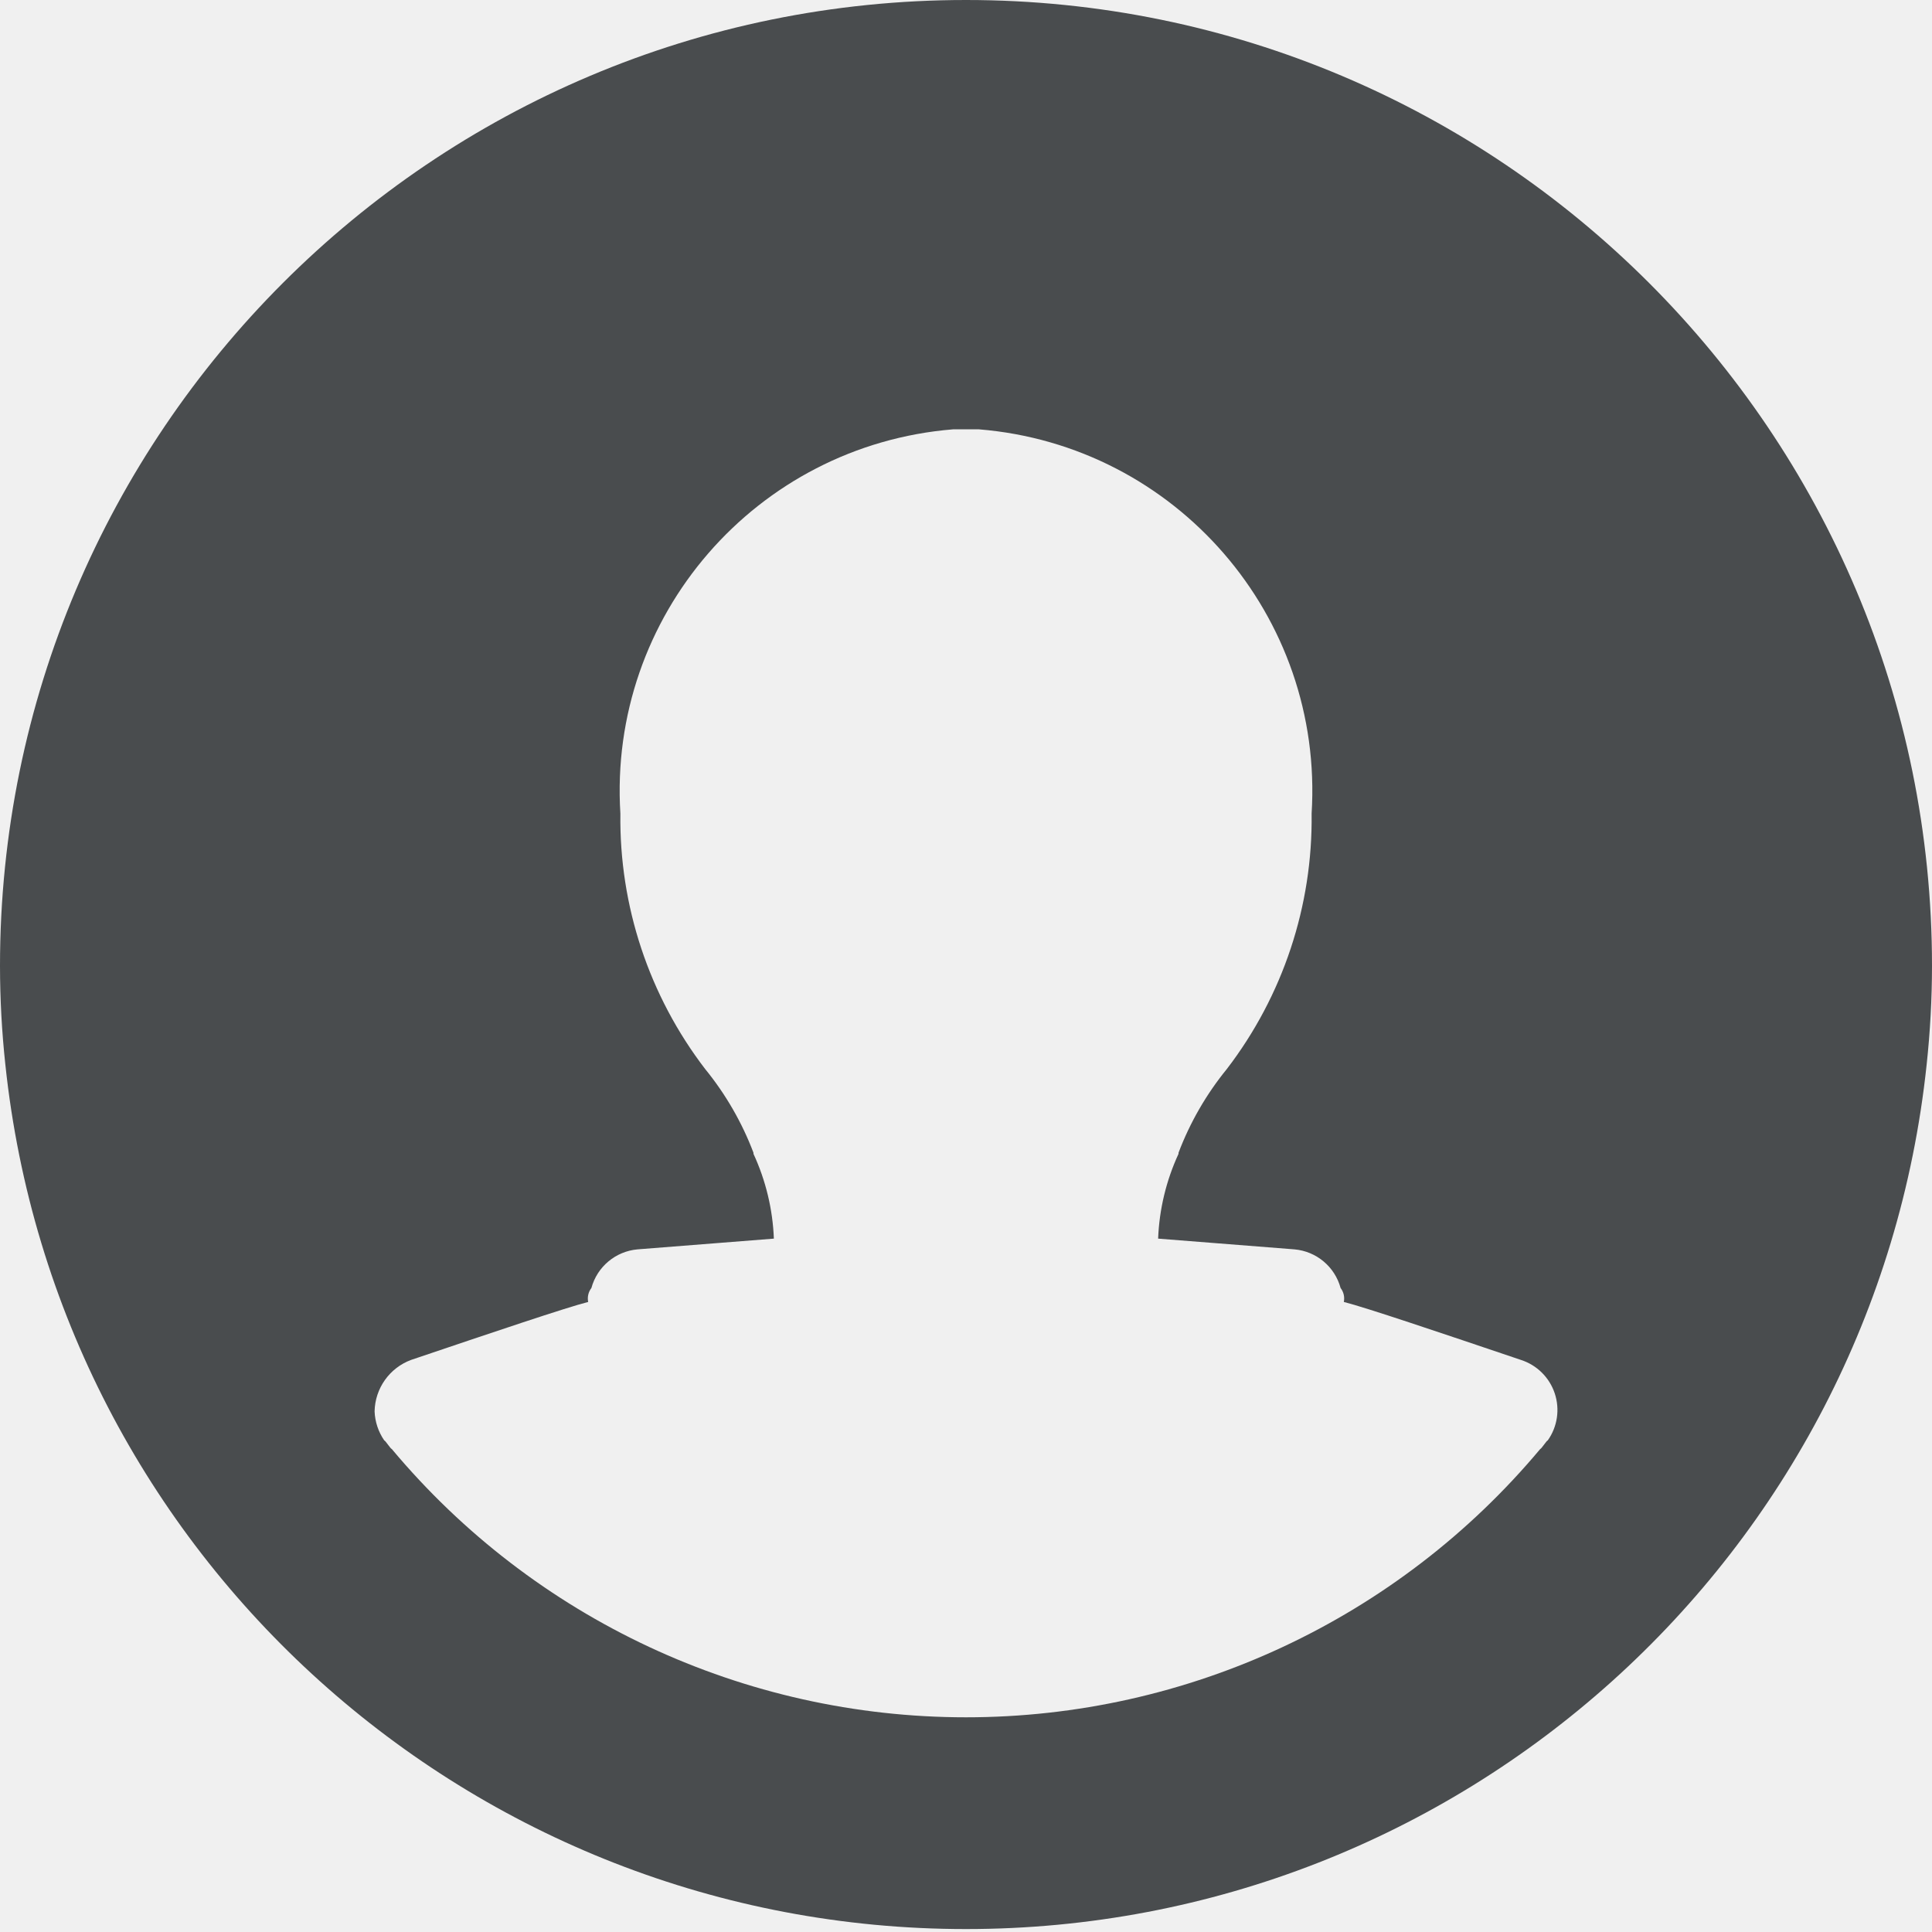
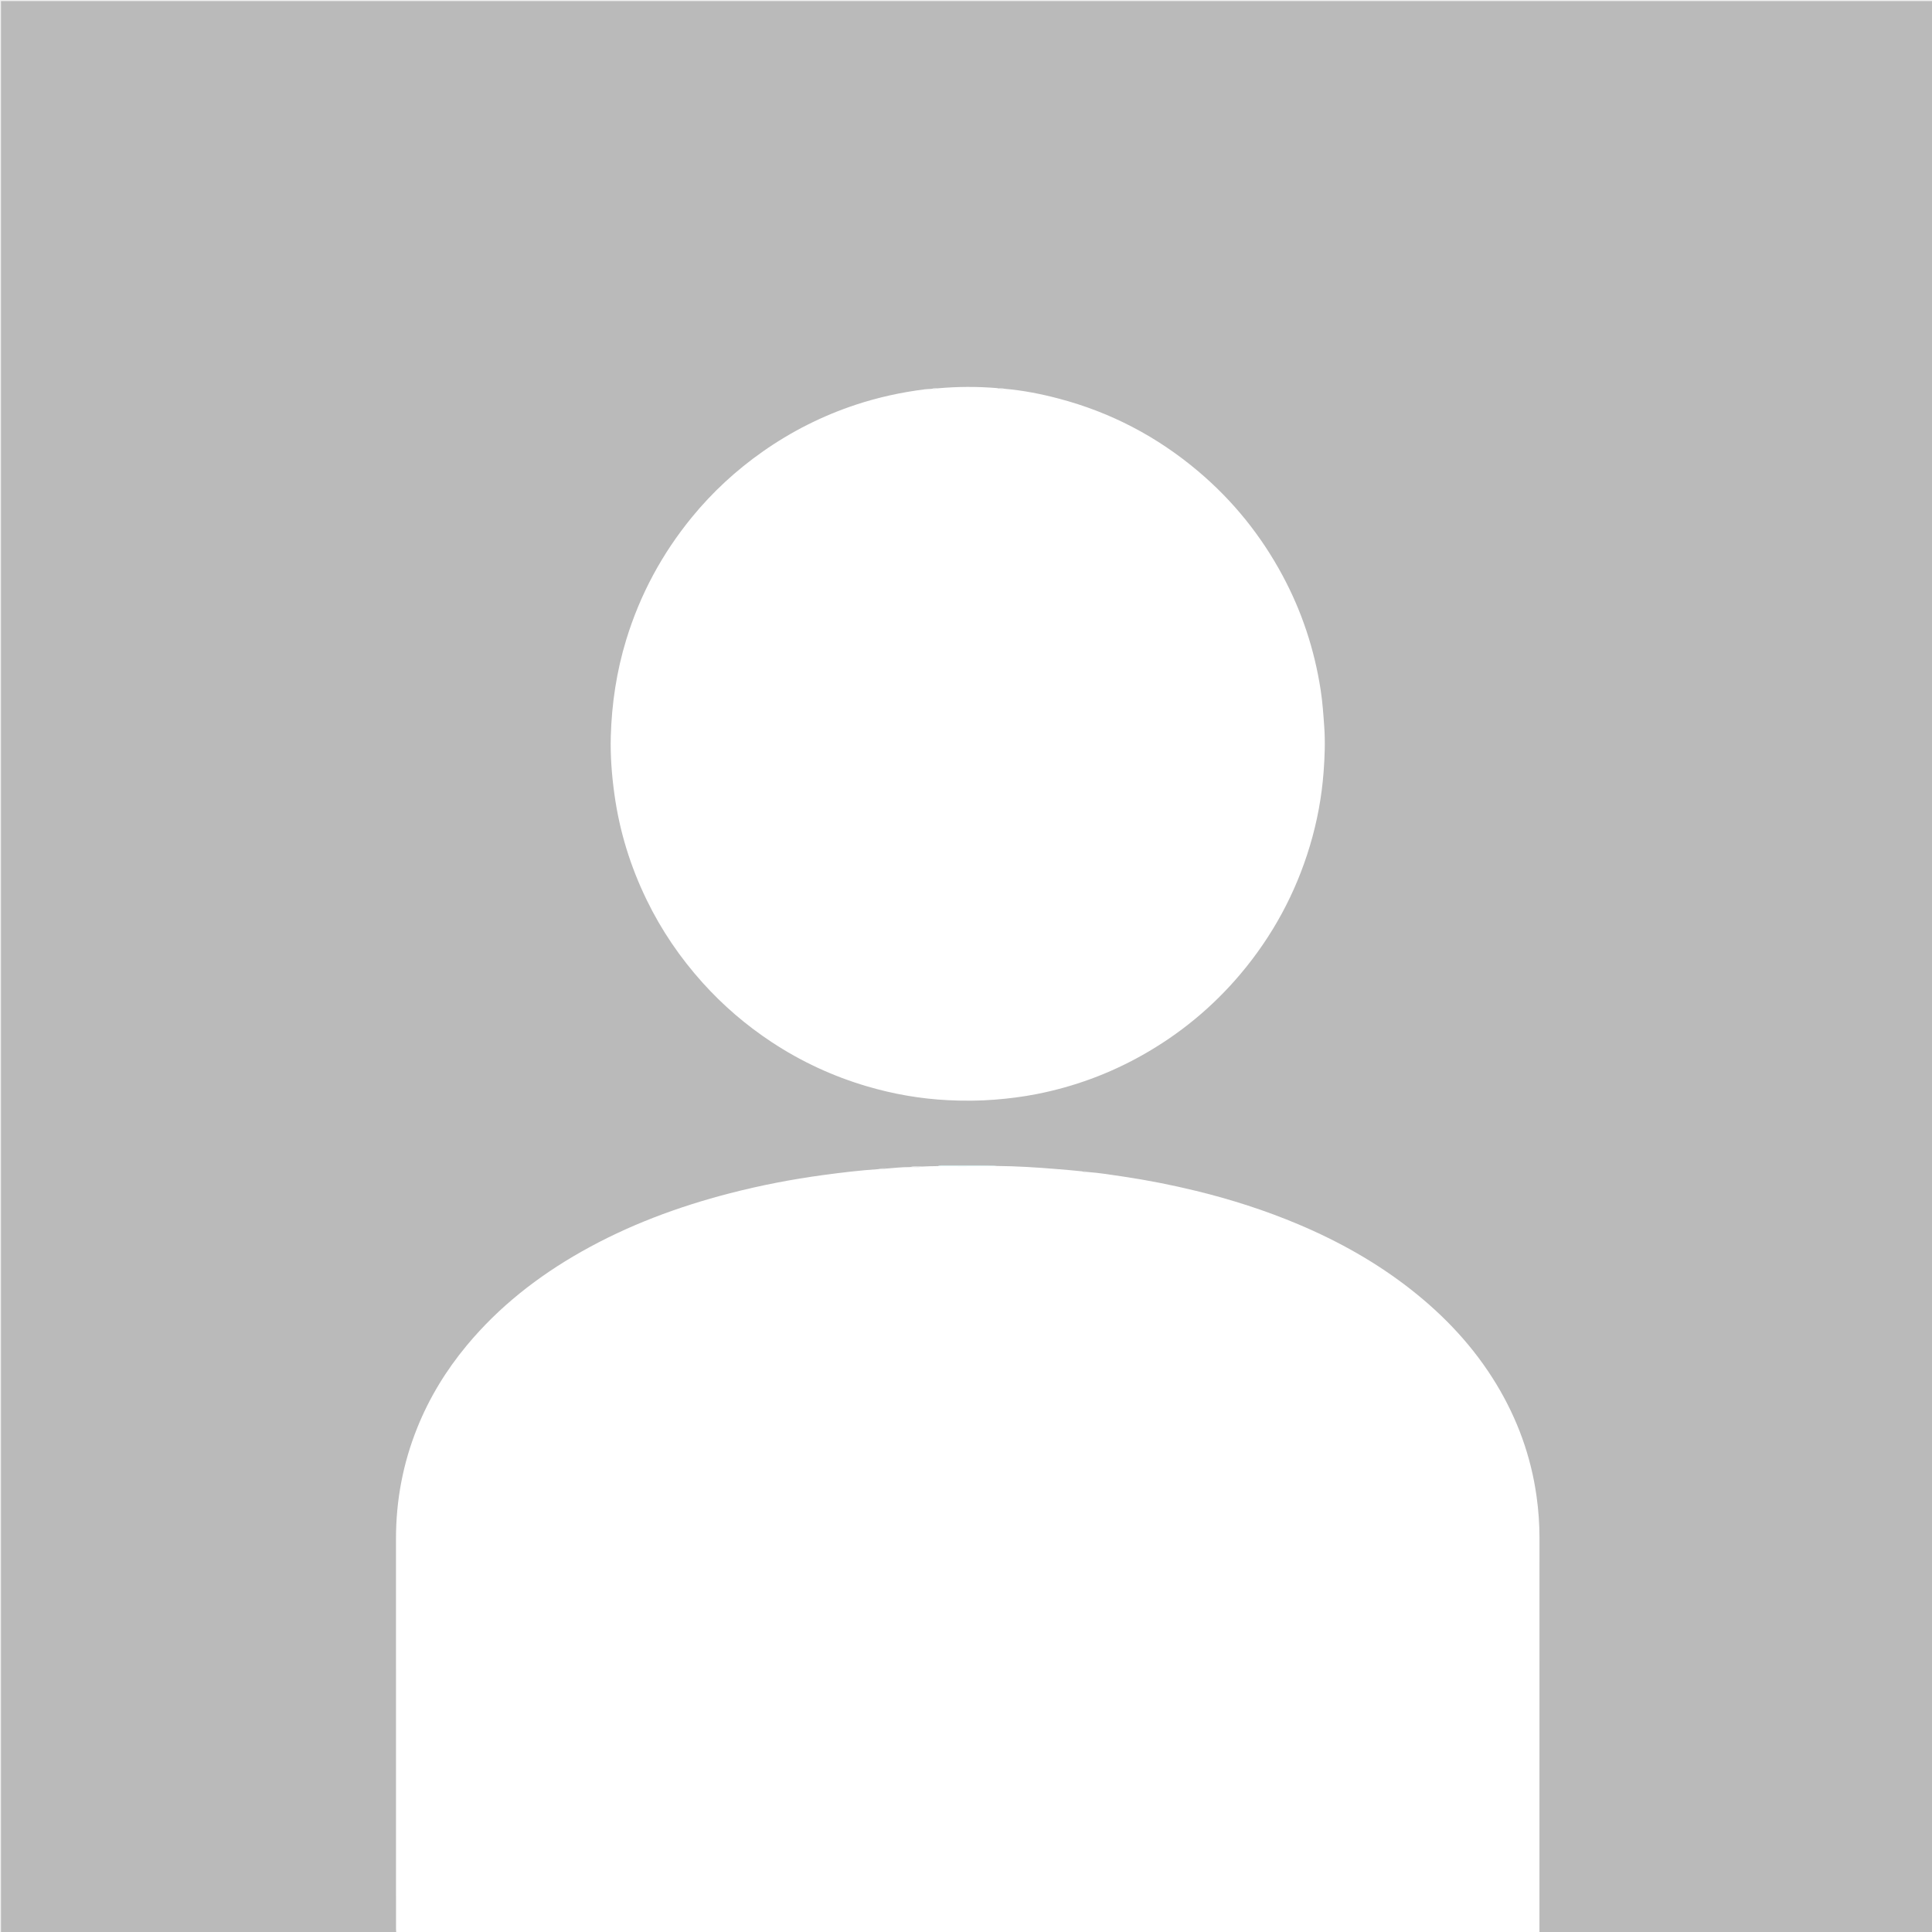
- <svg xmlns="http://www.w3.org/2000/svg" width="800px" height="800px" viewBox="0 0 18 18">
-   <path fill="#494c4e" d="M9 0a9 9 0 0 0-9 9 8.654 8.654 0 0 0 .05.92 9 9 0 0 0 17.9 0A8.654 8.654 0 0 0 18 9a9 9 0 0 0-9-9zm5.42 13.42c-.01 0-.06.08-.07.08a6.975 6.975 0 0 1-10.7 0c-.01 0-.06-.08-.07-.08a.512.512 0 0 1-.09-.27.522.522 0 0 1 .34-.48c.74-.25 1.45-.49 1.65-.54a.16.16 0 0 1 .03-.13.49.49 0 0 1 .43-.36l1.27-.1a2.077 2.077 0 0 0-.19-.79v-.01a2.814 2.814 0 0 0-.45-.78 3.83 3.83 0 0 1-.79-2.38A3.38 3.38 0 0 1 8.88 4h.24a3.38 3.38 0 0 1 3.1 3.58 3.83 3.83 0 0 1-.79 2.38 2.814 2.814 0 0 0-.45.78v.01a2.077 2.077 0 0 0-.19.79l1.27.1a.49.49 0 0 1 .43.36.16.16 0 0 1 .03.13c.2.05.91.29 1.65.54a.49.49 0 0 1 .25.75z" />
+ <svg xmlns="http://www.w3.org/2000/svg" version="1.1" id="Layer_1" x="0px" y="0px" width="100%" viewBox="0 0 3873 3873" enable-background="new 0 0 3873 3873" xml:space="preserve">
+   <path fill="#BABABA" opacity="1" stroke="none" d=" M794.589,3875.383   C530.018,3876 266.035,3876 2.026,3876   C2.026,2584.77 2.026,1293.54 2.026,2.155   C1293.144,2.155 2584.289,2.155 3875.716,2.155   C3875.716,1293.333 3875.716,2584.667 3875.716,3876   C3613.175,3876 3350.524,3876 3086.937,3876   C3082.537,3873.259 3081.712,3869.499 3081.663,3865.323   C3081.602,3859.992 3081.57,3854.66 3081.57,3849.329   C3081.567,3589.396 3081.773,3329.462 3081.397,3069.53   C3081.321,3016.663 3072.077,2964.924 3056.863,2914.268   C3033.655,2837.001 2995.817,2767.495 2944.969,2705.126   C2912.923,2665.82 2876.842,2630.475 2837.507,2598.303   C2781.766,2552.712 2720.962,2515.155 2656.475,2483.695   C2579.325,2446.057 2498.592,2417.858 2415.439,2396.518   C2343.774,2378.125 2271.221,2364.646 2197.753,2355.982   C2192.471,2355.359 2187.25,2354.217 2181.045,2354.142   C2176.774,2353.934 2173.407,2353.214 2169.087,2353.084   C2132.615,2348.615 2096.841,2346.723 2061.107,2344.169   C2040.517,2342.697 2019.964,2343.031 1998.462,2342.243   C1965.565,2336.196 1933.283,2340.066 1901.162,2339.052   C1894.804,2338.851 1888.813,2341.54 1881.569,2342.116   C1871.238,2342.806 1861.819,2342.103 1851.518,2343.029   C1842.286,2341.712 1834.017,2341.594 1824.93,2344.082   C1809.54,2343.928 1795.168,2345.626 1779.89,2346.909   C1773.948,2346.808 1768.876,2346.478 1763.057,2348.005   C1717.364,2350.901 1672.867,2356.788 1628.435,2363.234   C1578.003,2370.551 1528.074,2380.518 1478.646,2392.827   C1404.517,2411.288 1332.263,2435.323 1262.165,2465.901   C1208.895,2489.139 1158.123,2516.891 1109.643,2548.75   C1077.372,2569.957 1046.713,2593.411 1017.833,2619.203   C970.905,2661.116 929.113,2707.405 894.842,2760.286   C846.864,2834.318 816.114,2914.814 804.009,3002.34   C800.311,3029.078 798.375,3055.878 798.384,3082.88   C798.467,3340.128 798.455,3597.376 798.33,3854.624   C798.327,3861.382 800.44,3868.727 794.589,3875.383  z" />
+   <path fill="#FFFFFF" opacity="1" stroke="none" d=" M794.937,3876   C793.958,3872.667 793.88,3869.335 793.88,3866.003   C793.874,3605.681 793.98,3345.36 793.81,3085.038   C793.76,3008.121 807.68,2933.98 836.291,2862.646   C860.555,2802.153 894.132,2747.188 935.767,2697.081   C1000.059,2619.707 1077.84,2558.848 1165.025,2509.457   C1258.735,2456.367 1358.689,2419.138 1462.703,2392.222   C1524.67,2376.186 1587.389,2364.049 1650.834,2355.5   C1687.133,2350.609 1723.462,2346.188 1760.914,2343.711   C1766.667,2342.192 1771.667,2343.461 1777.298,2342.511   C1792.683,2341.431 1807.27,2339.5 1822.896,2339.694   C1831.981,2338.121 1840.24,2339.516 1849.233,2338.515   C1859.307,2337.963 1868.583,2337.788 1878.77,2337.645   C1902.61,2336.132 1925.564,2337.297 1948.505,2337.044   C1964.481,2336.868 1980.463,2336.895 1997.392,2337.363   C2037.885,2337.662 2077.296,2340.188 2116.692,2343.413   C2133.894,2344.822 2151.092,2346.185 2169.108,2348.105   C2172.769,2349.806 2175.874,2348.592 2179.498,2349.373   C2204.149,2351.174 2227.817,2355.091 2251.508,2358.596   C2300.599,2365.861 2349.243,2375.49 2397.479,2387.244   C2467.852,2404.391 2536.603,2426.418 2603.345,2454.6   C2684.153,2488.722 2760.104,2531.303 2829.167,2585.62   C2897.067,2639.021 2955.311,2701.263 3000.111,2775.469   C3041.956,2844.78 3069.085,2919.411 3080.292,2999.734   C3084.117,3027.155 3086.143,3054.66 3086.138,3082.348   C3086.088,3346.274 3086.094,3610.2 3086.042,3875.063   C2322.625,3876 1559.25,3876 794.937,3876  z" />
+   <path fill="#FFFFFF" opacity="1" stroke="none" d=" M2013.434,779.385   C2050.827,782.526 2086.722,789.667 2122.189,798.993   C2226.69,826.469 2320.042,875.393 2402.499,945.187   C2471.984,1004.002 2528.056,1073.612 2571.132,1153.803   C2609.83,1225.844 2635.053,1302.35 2647.472,1383.074   C2651.267,1407.744 2652.973,1432.654 2654.699,1457.589   C2656.757,1487.322 2655.618,1516.915 2653.452,1546.427   C2649.739,1597.034 2640.519,1646.771 2625.919,1695.457   C2597.286,1790.944 2550.762,1876.705 2486.457,1952.858   C2430.614,2018.991 2364.855,2073.069 2289.433,2115.496   C2223.241,2152.731 2152.833,2178.527 2078.388,2193.208   C2050.628,2198.683 2022.578,2202.187 1994.315,2204.441   C1962.998,2206.94 1931.667,2207.059 1900.431,2205.502   C1845.048,2202.742 1790.647,2193.248 1737.399,2177.518   C1669.484,2157.455 1605.906,2127.958 1546.836,2088.977   C1495.714,2055.24 1449.555,2015.656 1408.519,1970.052   C1363.409,1919.921 1325.851,1864.721 1296.395,1804.135   C1263.676,1736.839 1241.833,1666.128 1231.64,1591.873   C1226.376,1553.525 1223.346,1515.03 1224.429,1476.357   C1226.274,1410.475 1236.019,1345.812 1255.322,1282.623   C1283.041,1191.886 1327.121,1109.984 1387.168,1036.672   C1428.362,986.376 1475.765,942.684 1528.98,905.299   C1586.645,864.787 1648.906,833.417 1715.798,811.286   C1760.834,796.387 1806.996,786.41 1854.032,780.428   C1857.99,779.925 1862.008,779.895 1866.888,779.618   C1871.35,778.391 1875.057,779.336 1879.35,778.505   C1919.426,774.845 1958.833,774.742 1999.116,778.027   C2004.09,780.055 2008.476,778.454 2013.434,779.385  z" />
+   <path fill="#DBECEC" opacity="1" stroke="none" d=" M1997.59,2337.255   C1976.061,2337.743 1953.78,2337.874 1931.499,2337.931   C1914.868,2337.973 1898.237,2337.919 1880.644,2337.792   C1882.053,2336.207 1884.706,2336.101 1887.375,2336.101   C1922.23,2336.103 1957.085,2336.098 1991.94,2336.145   C1993.573,2336.147 1995.205,2336.616 1997.59,2337.255  z" />
+   <path fill="#E1E2E2" opacity="1" stroke="none" d=" M1849.113,2338.042   C1842.115,2341.497 1833.802,2339.417 1824.747,2339.801   C1831.756,2336.48 1840.064,2338.454 1849.113,2338.042  z" />
+   <path fill="#E1E2E2" opacity="1" stroke="none" d=" M1777.178,2342.036   C1773.461,2344.879 1768.421,2343.771 1762.674,2343.791   C1766.411,2341.077 1771.449,2342.17 1777.178,2342.036  z" />
+   <path fill="#E1E2E2" opacity="1" stroke="none" d=" M2013.502,779.3   C2009.856,780.021 2005.524,780.462 2000.654,778.474   C2004.298,777.859 2008.62,777.478 2013.502,779.3  z" />
+   <path fill="#E1E2E2" opacity="1" stroke="none" d=" M1879.227,778.017   C1876.753,780.375 1873.037,779.901 1868.582,779.709   C1871.081,777.443 1874.797,777.952 1879.227,778.017  z" />
+   <path fill="#E1E2E2" opacity="1" stroke="none" d=" M2179.553,2349.276   C2177.158,2350.06 2174.137,2350.233 2170.599,2348.551   C2172.993,2347.836 2176.006,2347.696 2179.553,2349.276  z" />
</svg>
